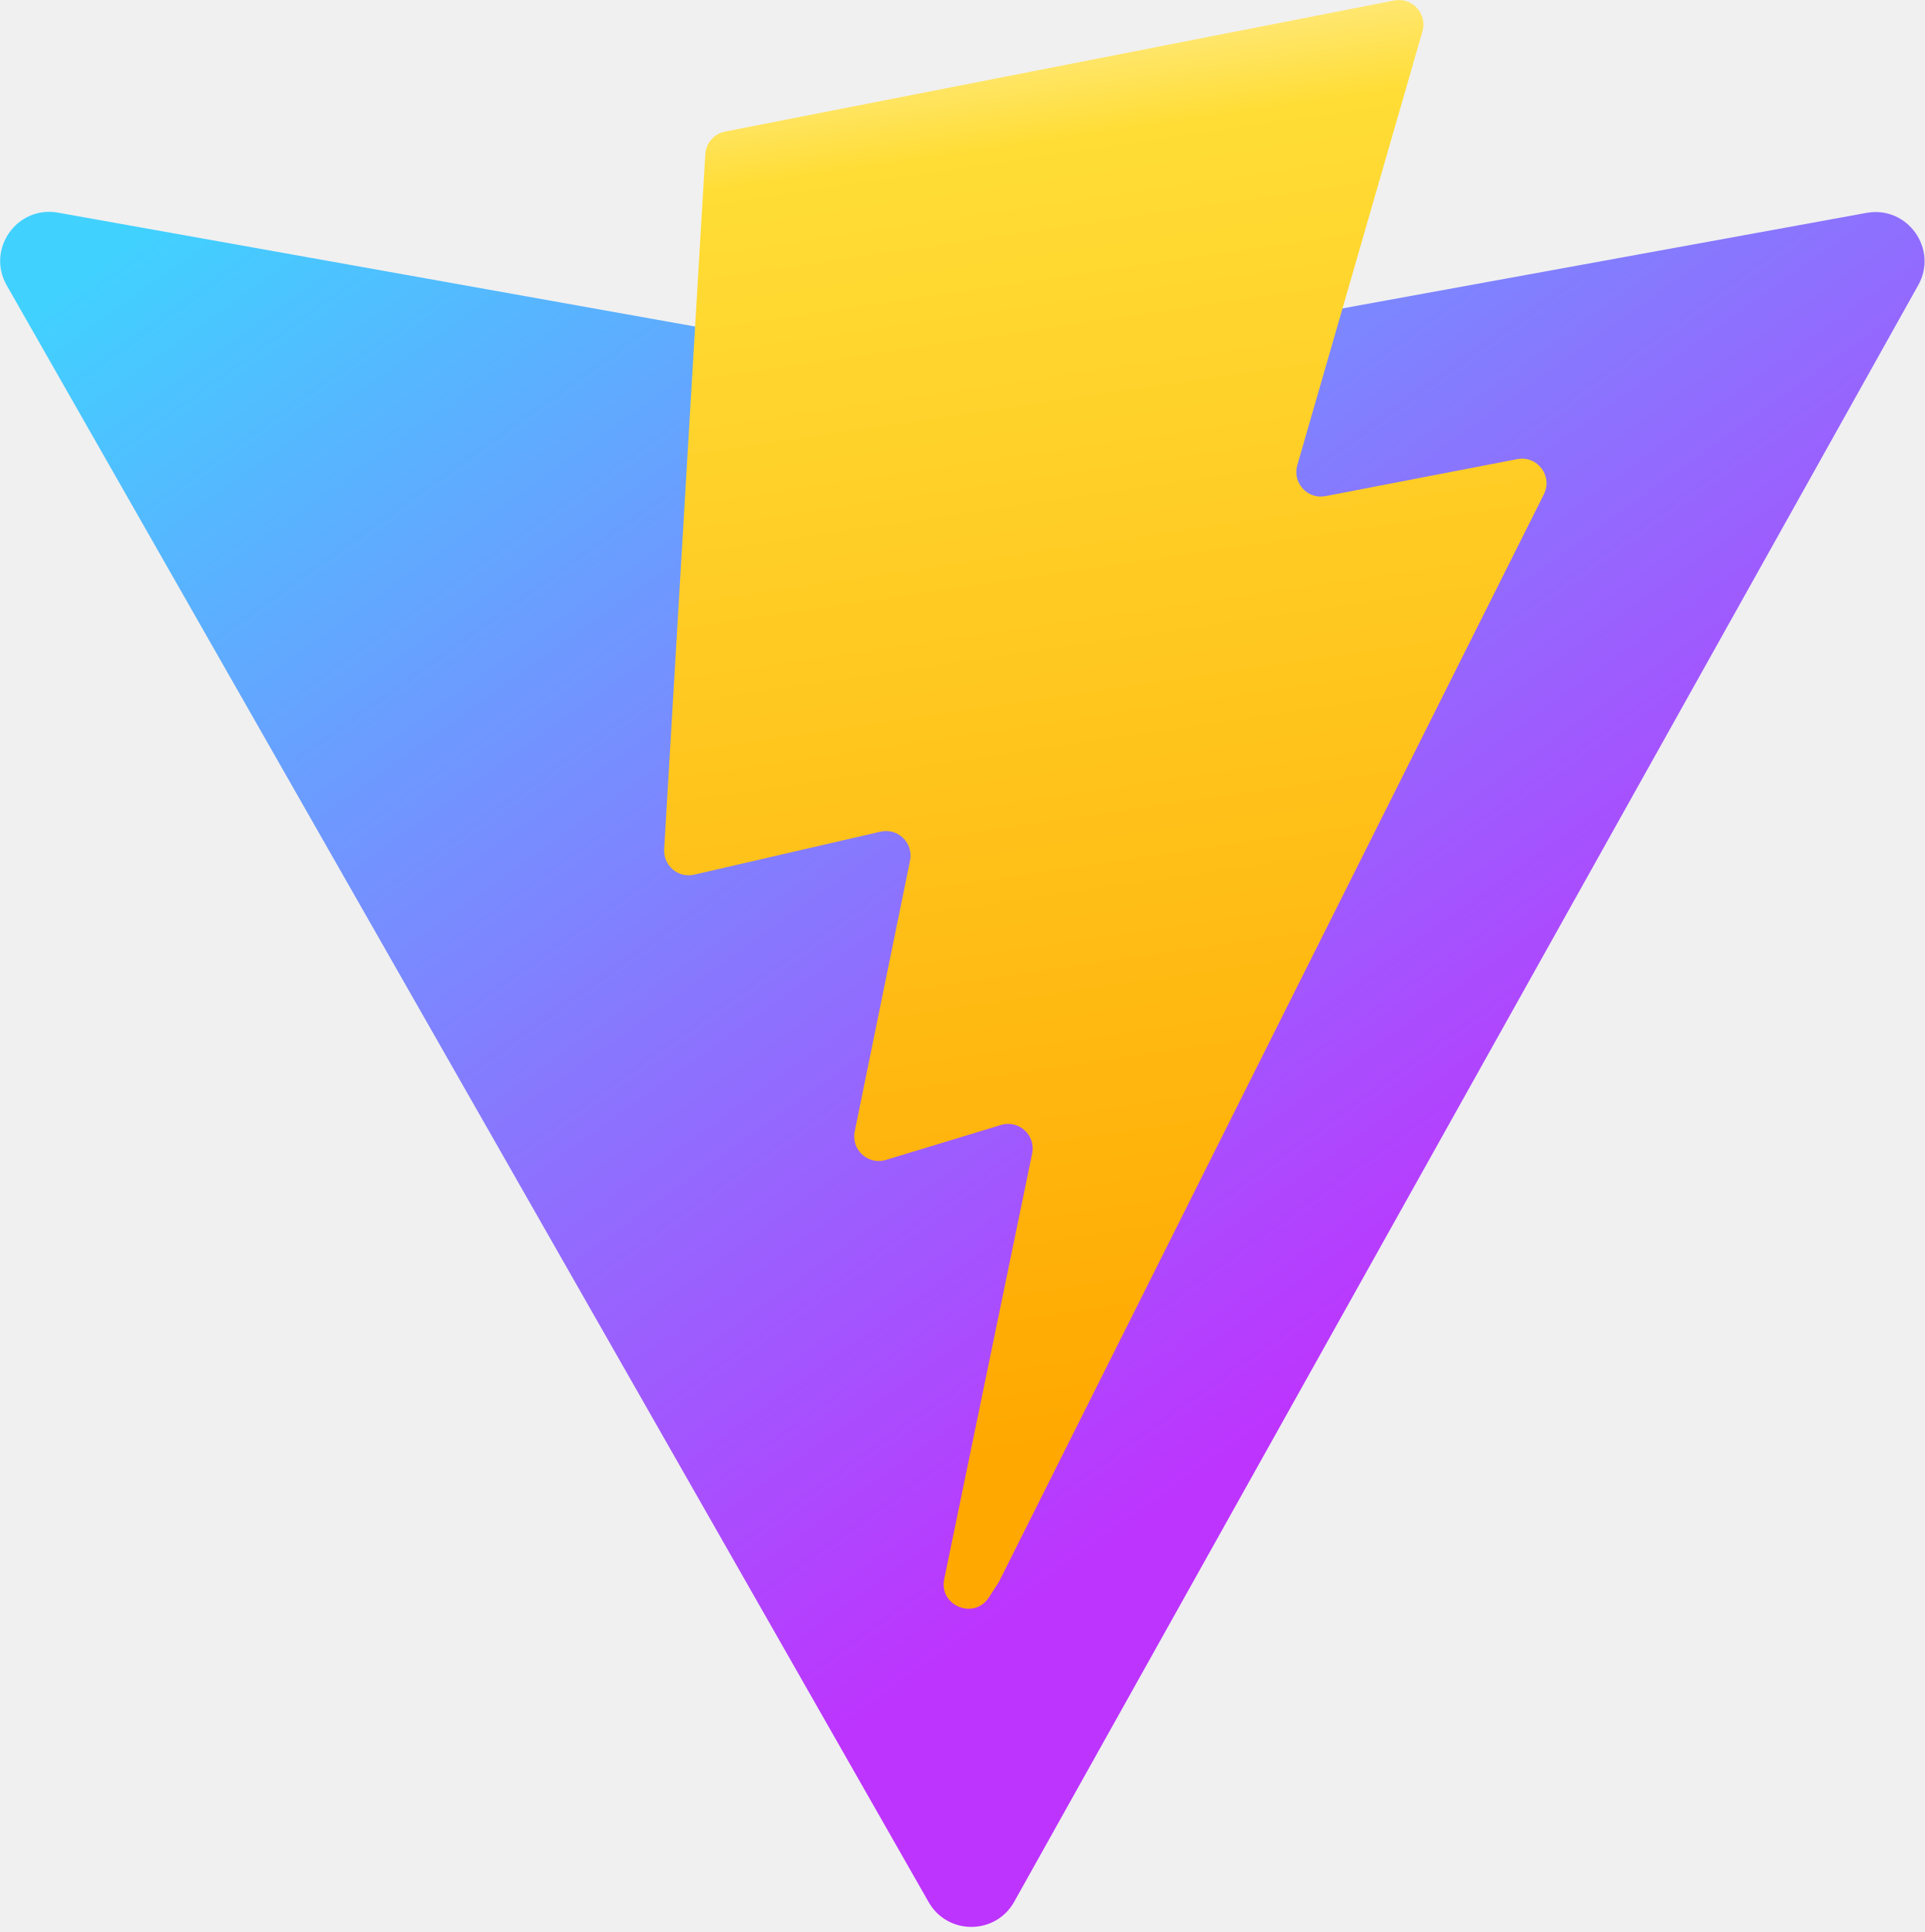
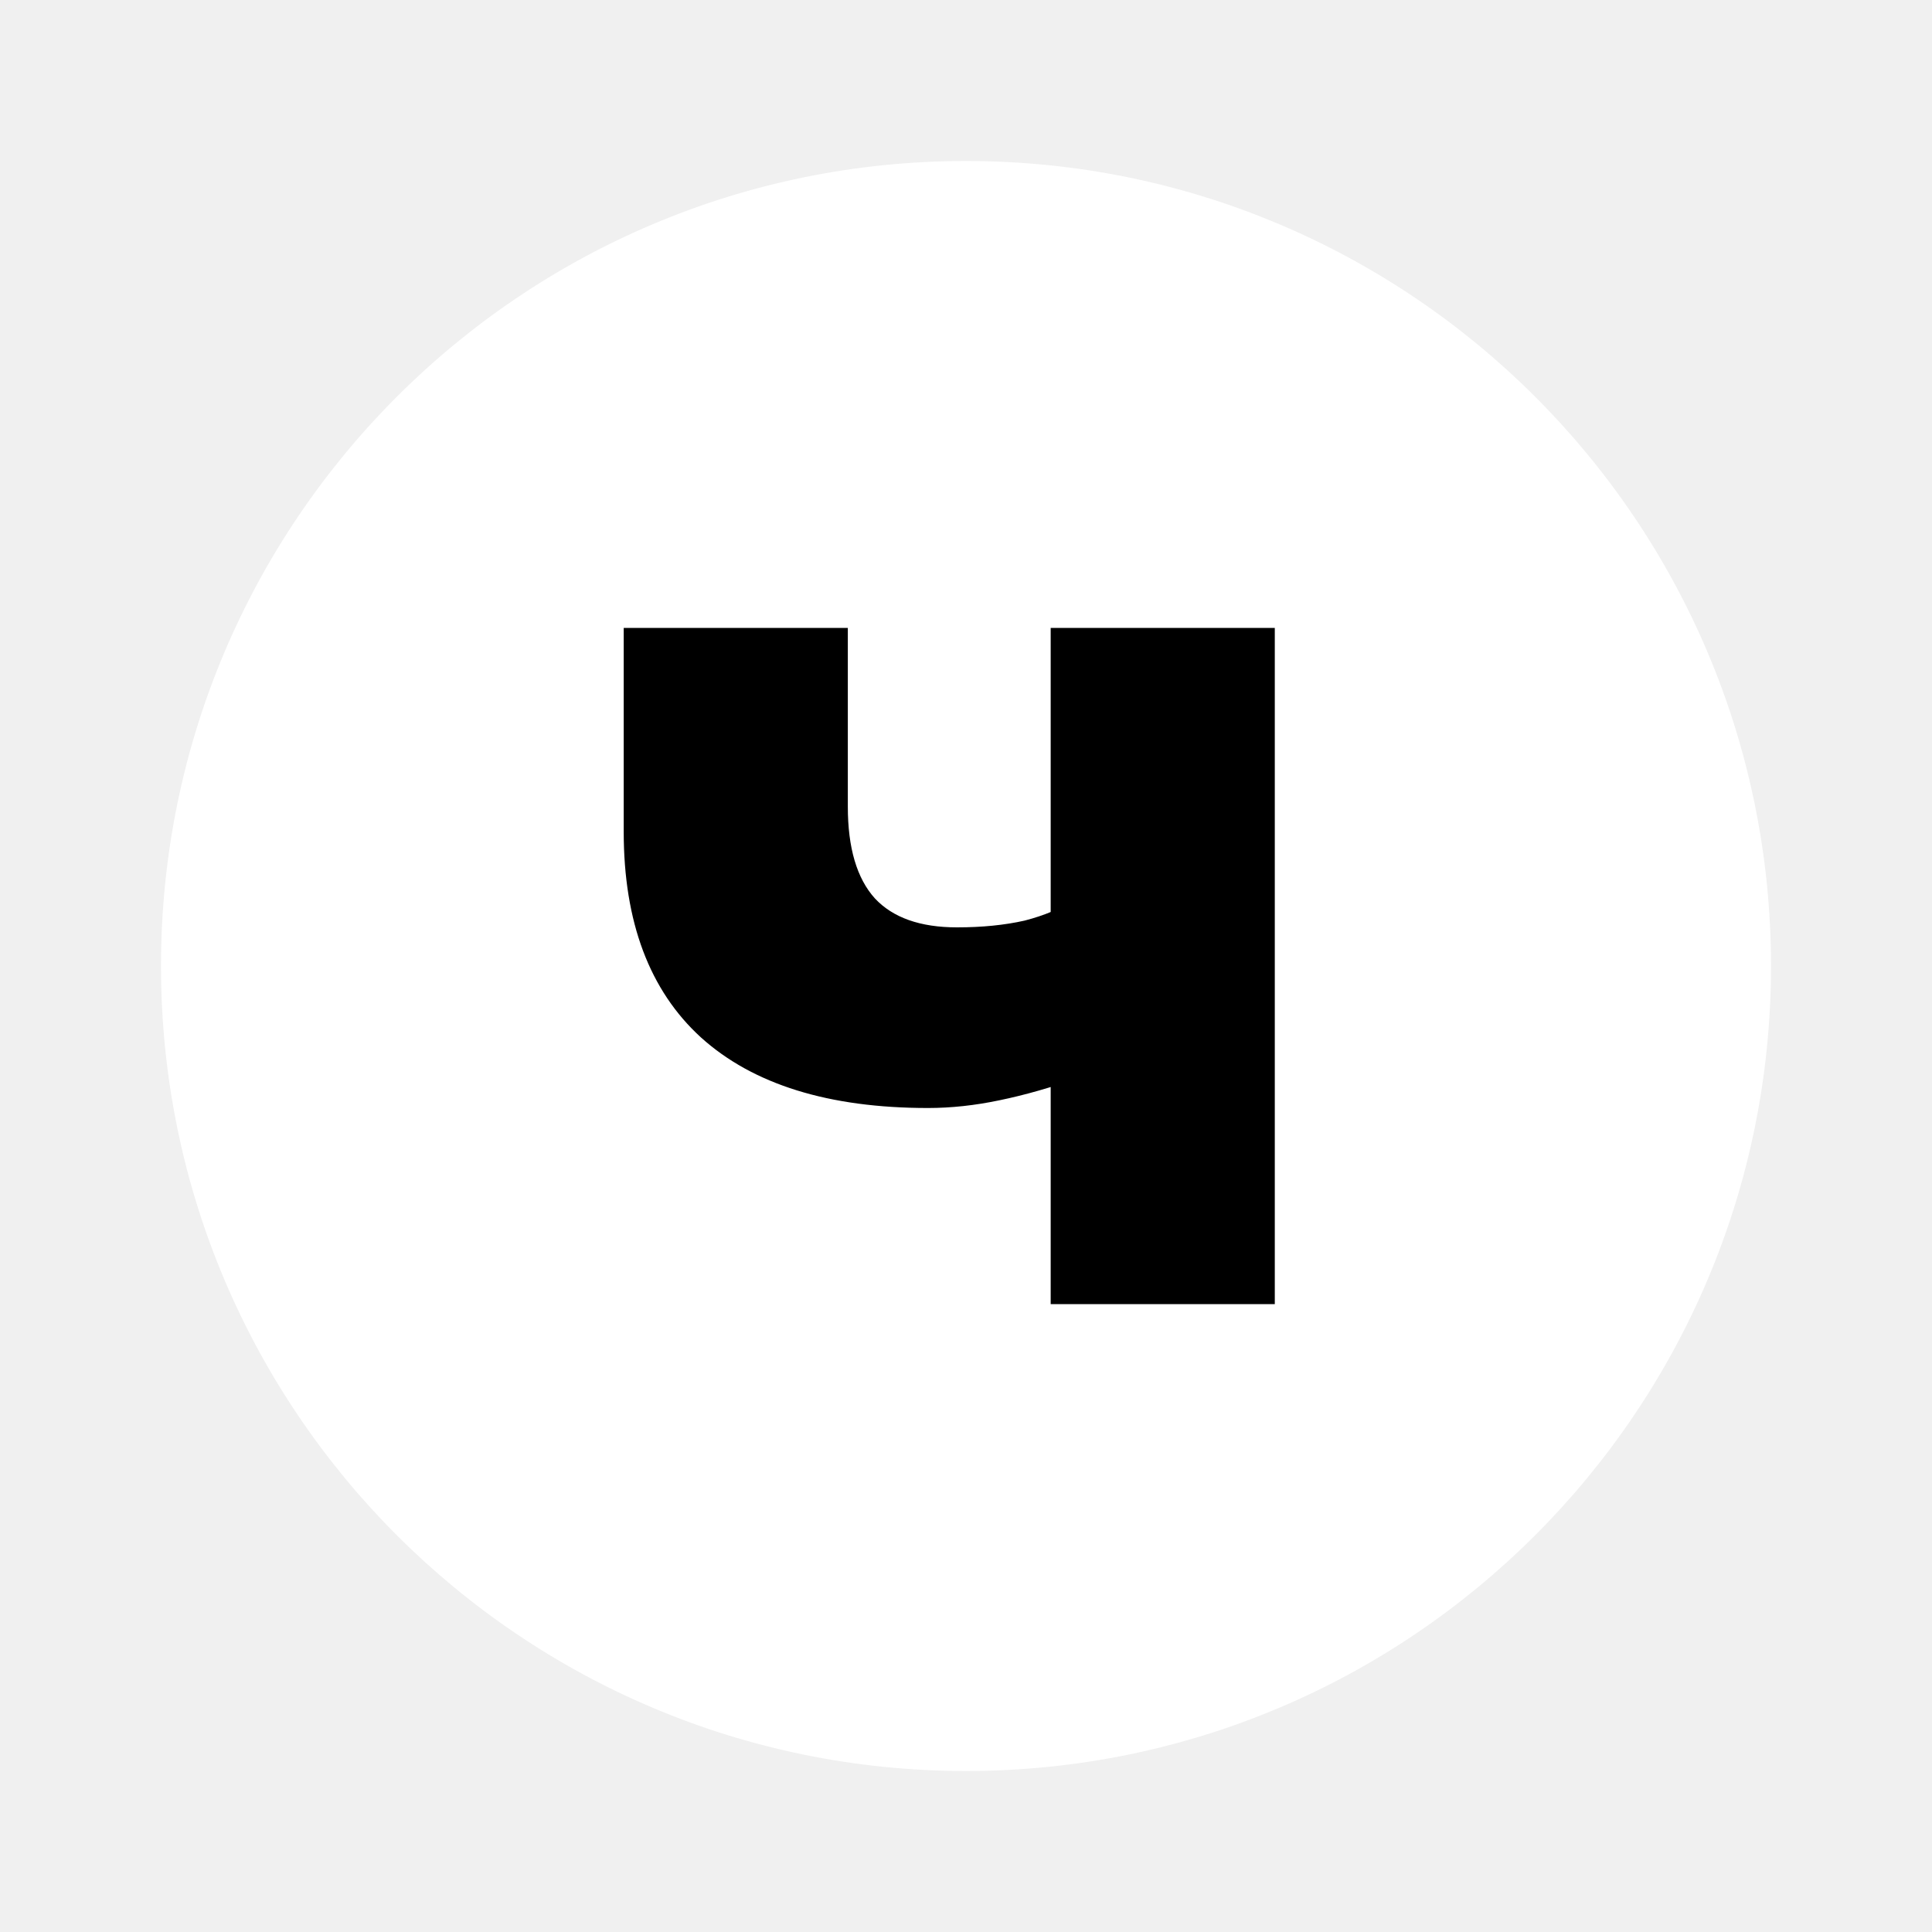
- <svg xmlns="http://www.w3.org/2000/svg" aria-hidden="true" role="img" class="iconify iconify--logos" width="31.88" height="32" preserveAspectRatio="xMidYMid meet" viewBox="0 0 256 257">
-   <defs>
-     <linearGradient id="IconifyId1813088fe1fbc01fb466" x1="-.828%" x2="57.636%" y1="7.652%" y2="78.411%">
-       <stop offset="0%" stop-color="#41D1FF" />
-       <stop offset="100%" stop-color="#BD34FE" />
-     </linearGradient>
-     <linearGradient id="IconifyId1813088fe1fbc01fb467" x1="43.376%" x2="50.316%" y1="2.242%" y2="89.03%">
-       <stop offset="0%" stop-color="#FFEA83" />
-       <stop offset="8.333%" stop-color="#FFDD35" />
-       <stop offset="100%" stop-color="#FFA800" />
-     </linearGradient>
-   </defs>
-   <path fill="url(#IconifyId1813088fe1fbc01fb466)" d="M255.153 37.938L134.897 252.976c-2.483 4.44-8.862 4.466-11.382.048L.875 37.958c-2.746-4.814 1.371-10.646 6.827-9.67l120.385 21.517a6.537 6.537 0 0 0 2.322-.004l117.867-21.483c5.438-.991 9.574 4.796 6.877 9.62Z" />
-   <path fill="url(#IconifyId1813088fe1fbc01fb467)" d="M185.432.063L96.44 17.501a3.268 3.268 0 0 0-2.634 3.014l-5.474 92.456a3.268 3.268 0 0 0 3.997 3.378l24.777-5.718c2.318-.535 4.413 1.507 3.936 3.838l-7.361 36.047c-.495 2.426 1.782 4.5 4.151 3.78l15.304-4.649c2.372-.72 4.652 1.36 4.15 3.788l-11.698 56.621c-.732 3.542 3.979 5.473 5.943 2.437l1.313-2.028l72.516-144.72c1.215-2.423-.88-5.186-3.54-4.672l-25.505 4.922c-2.396.462-4.435-1.77-3.759-4.114l16.646-57.705c.677-2.35-1.37-4.583-3.769-4.113Z" />
+ <svg xmlns="http://www.w3.org/2000/svg" width="120" height="120" viewBox="0 0 120 120" fill="none">
+   <circle cx="60" cy="60" r="50" fill="white" />
+   <path d="M67.12 66.9C65.32 67.54 63.64 68.02 62.08 68.34C60.56 68.66 59.08 68.82 57.64 68.82C51.48 68.82 46.78 67.36 43.54 64.44C40.34 61.52 38.74 57.26 38.74 51.66V39H52.66V50.1C52.66 52.66 53.22 54.56 54.34 55.8C55.46 57 57.16 57.6 59.44 57.6C61 57.6 62.4 57.46 63.64 57.18C64.88 56.86 65.92 56.42 66.76 55.86L67.12 66.9ZM65.26 81V39H79.18V81H65.26Z" fill="black" />
</svg>
